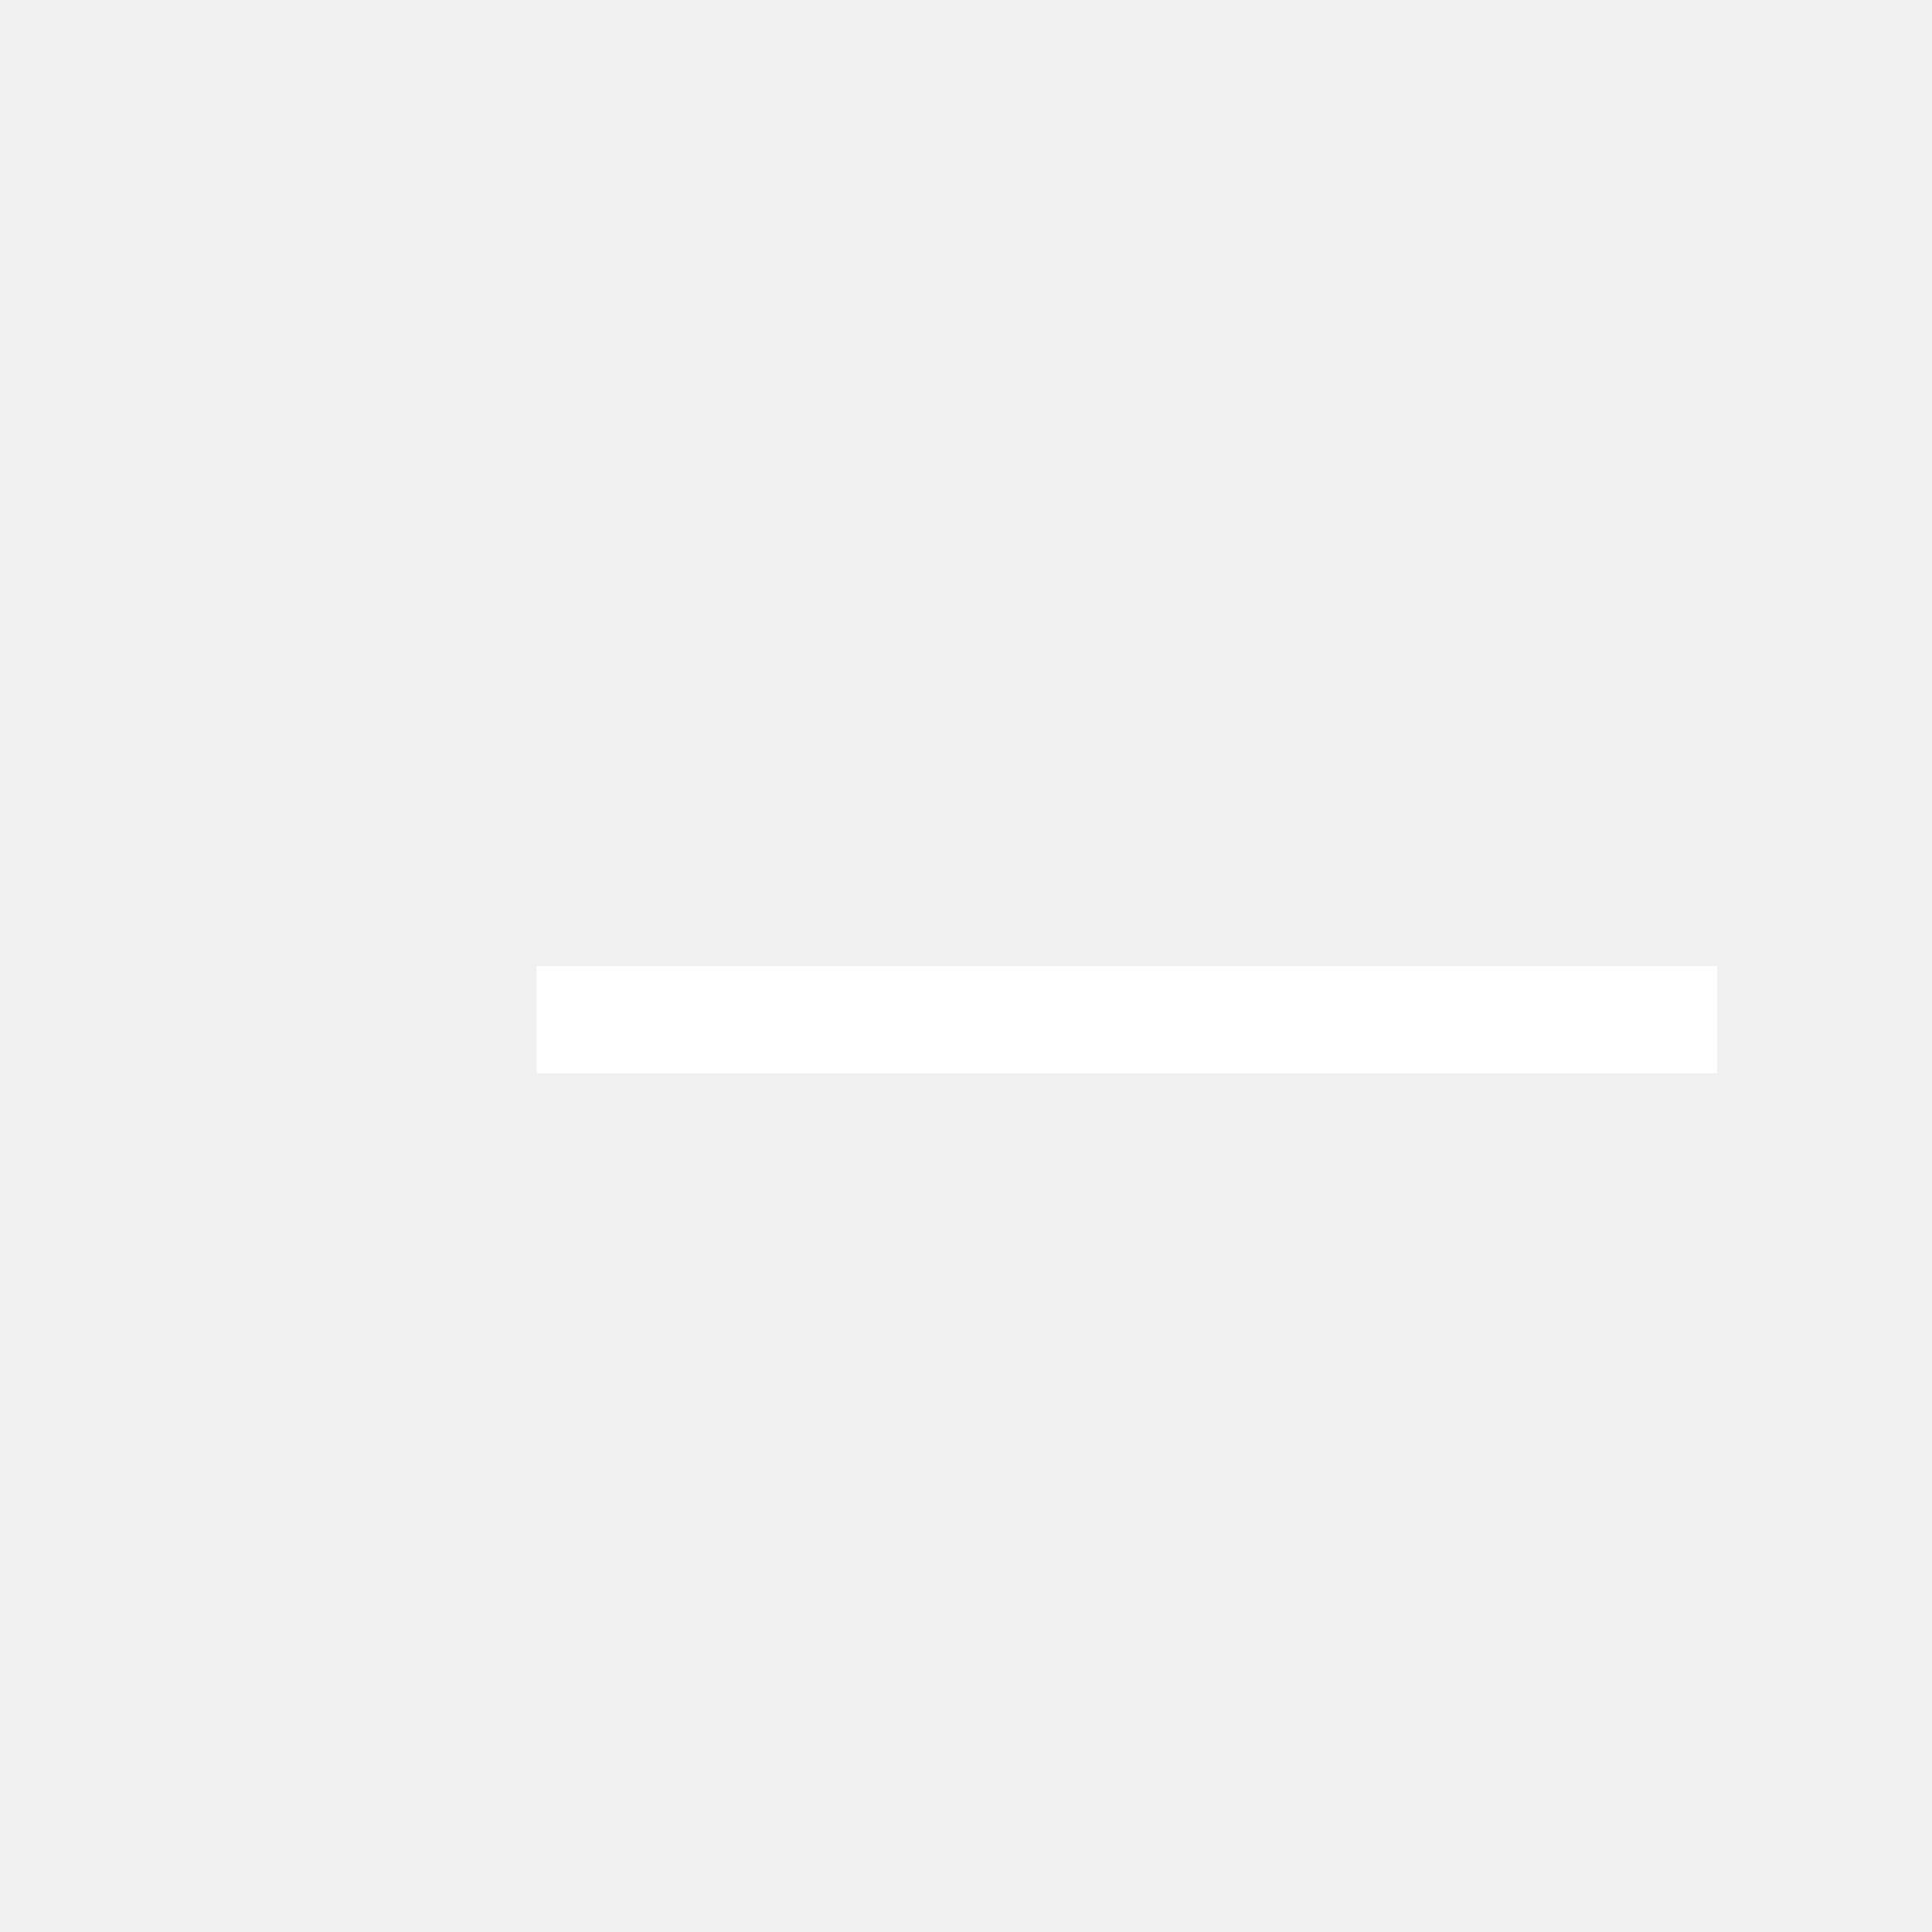
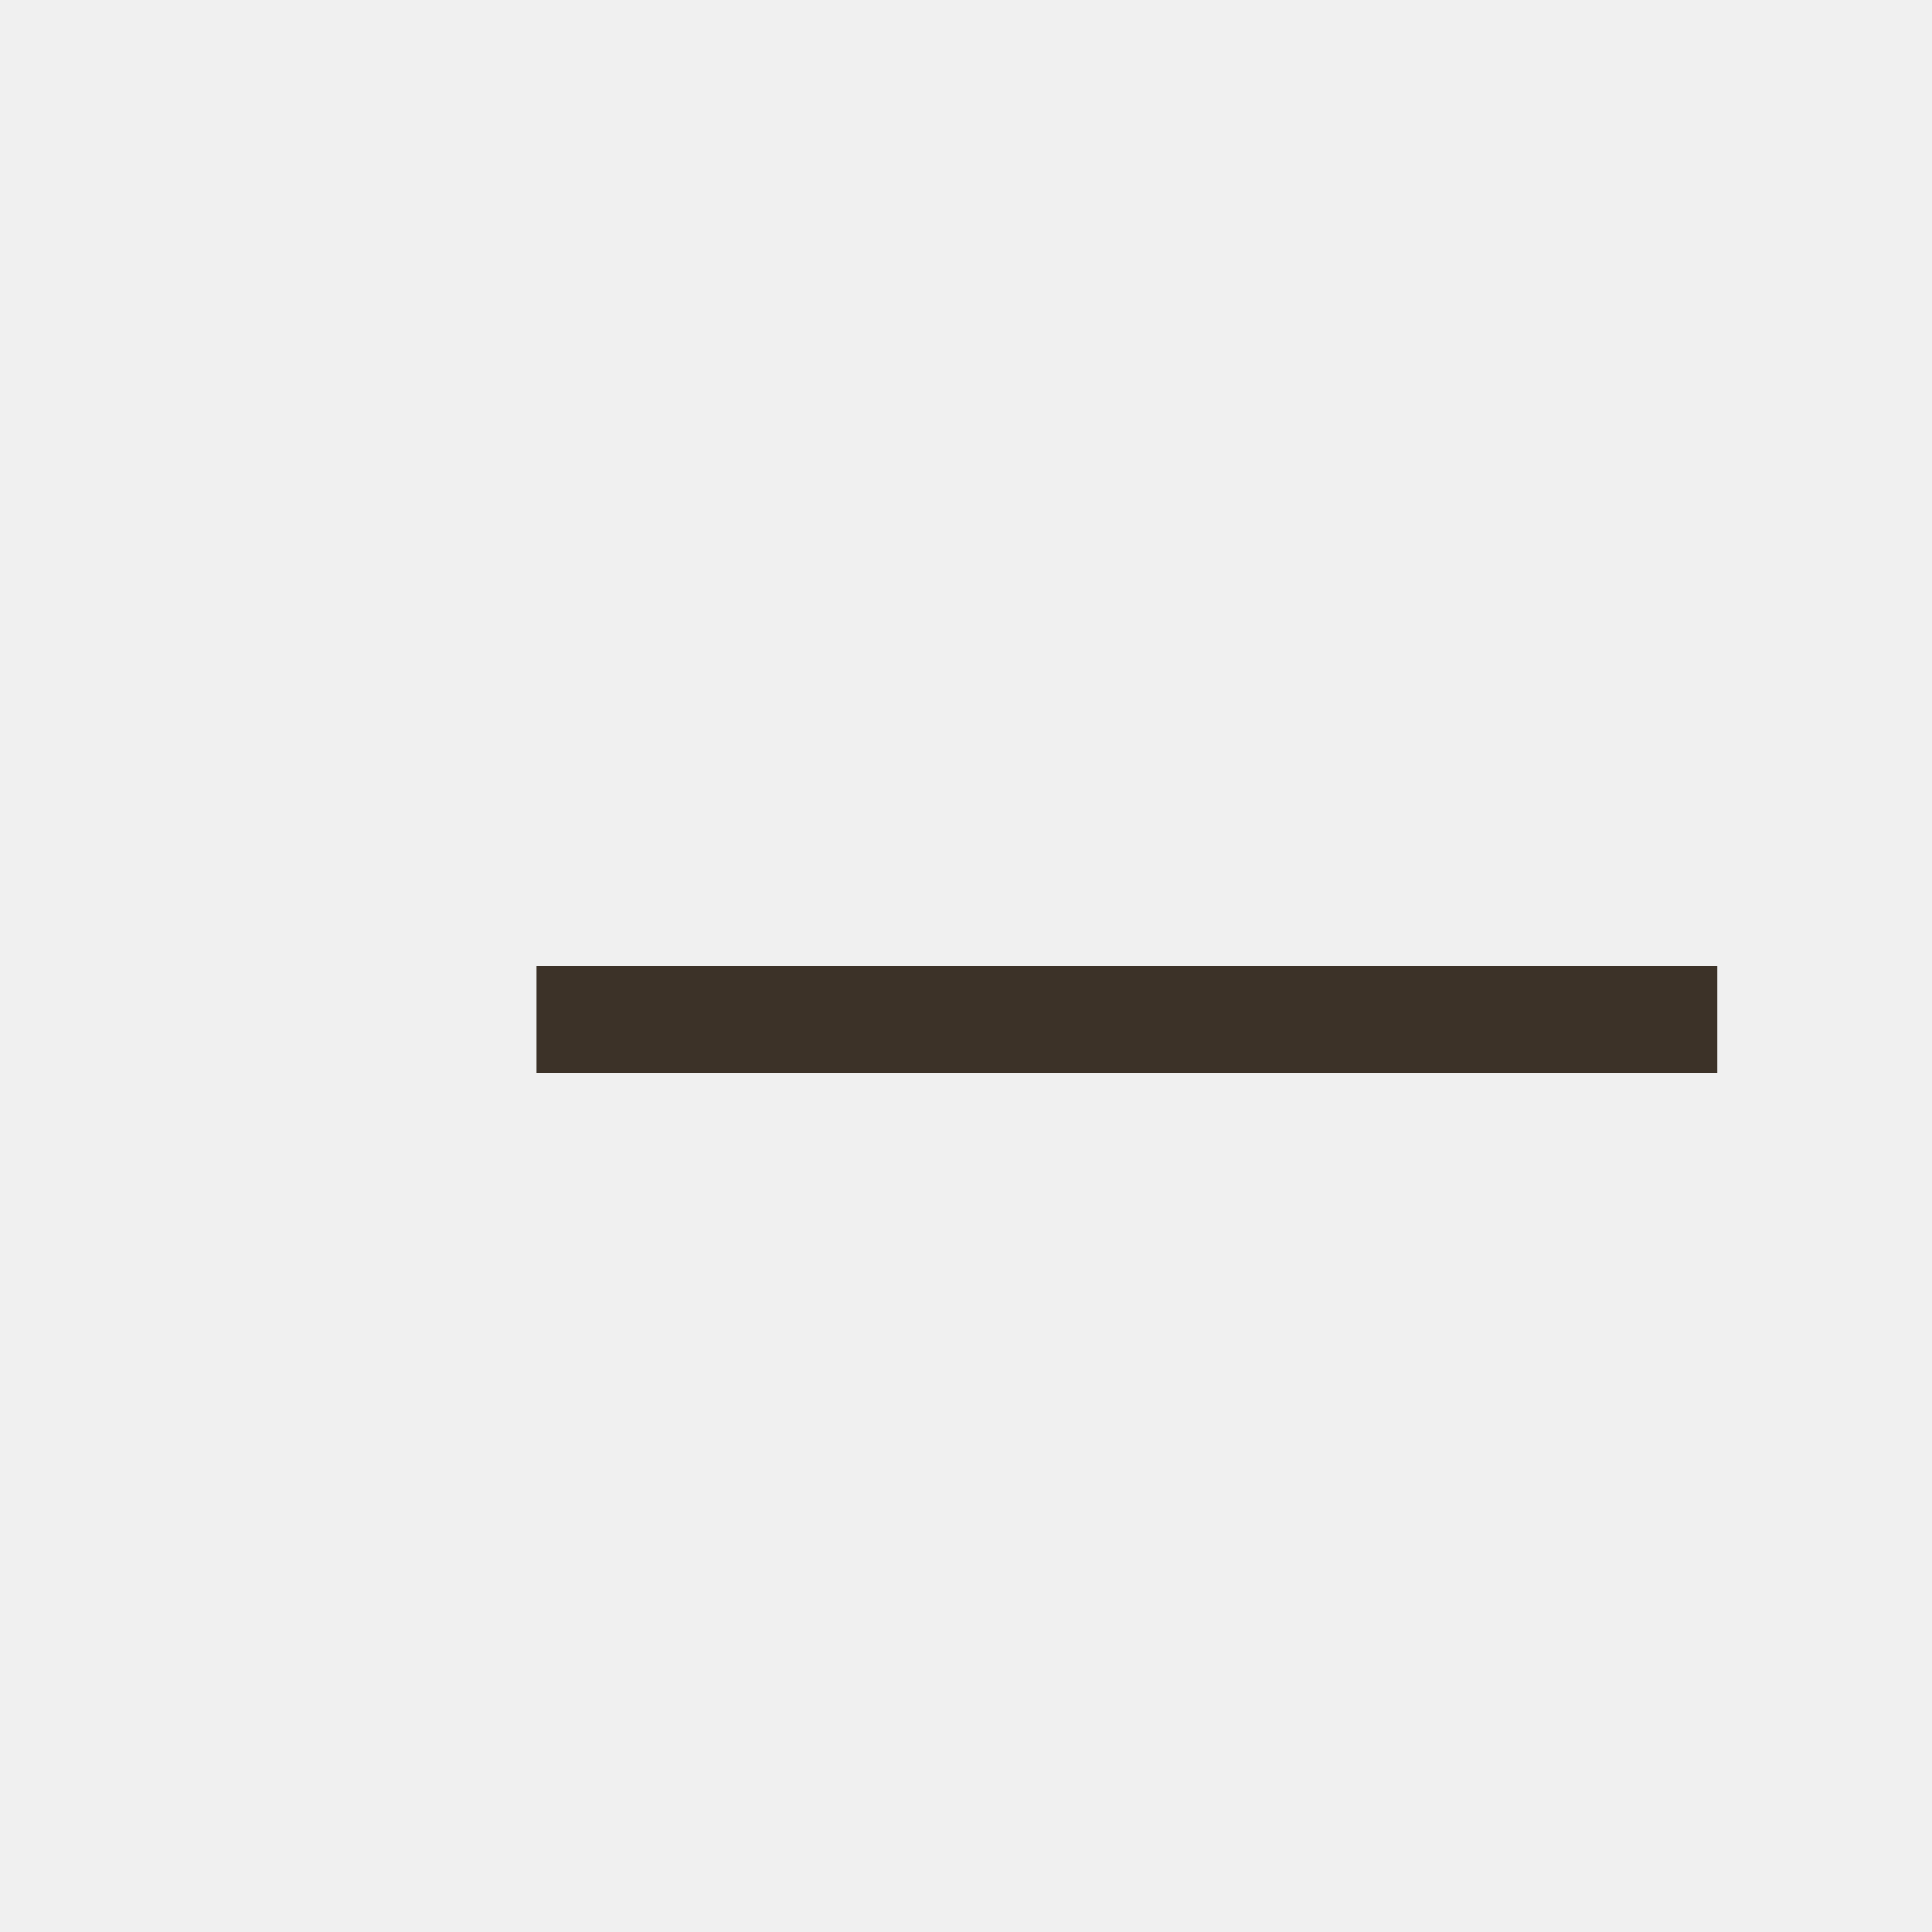
<svg xmlns="http://www.w3.org/2000/svg" width="18" height="18" viewBox="0 0 18 18">
-   <line x1="5.5" y1="9.5" x2="15.5" y2="9.5" style="fill:none;stroke:#fff;stroke-linecap:square;stroke-linejoin:round" />
+   <line x1="5.5" y1="9.5" x2="15.5" y2="9.5" style="fill:none;stroke:#3C3228;stroke-linecap:square;stroke-linejoin:round" />
</svg>
